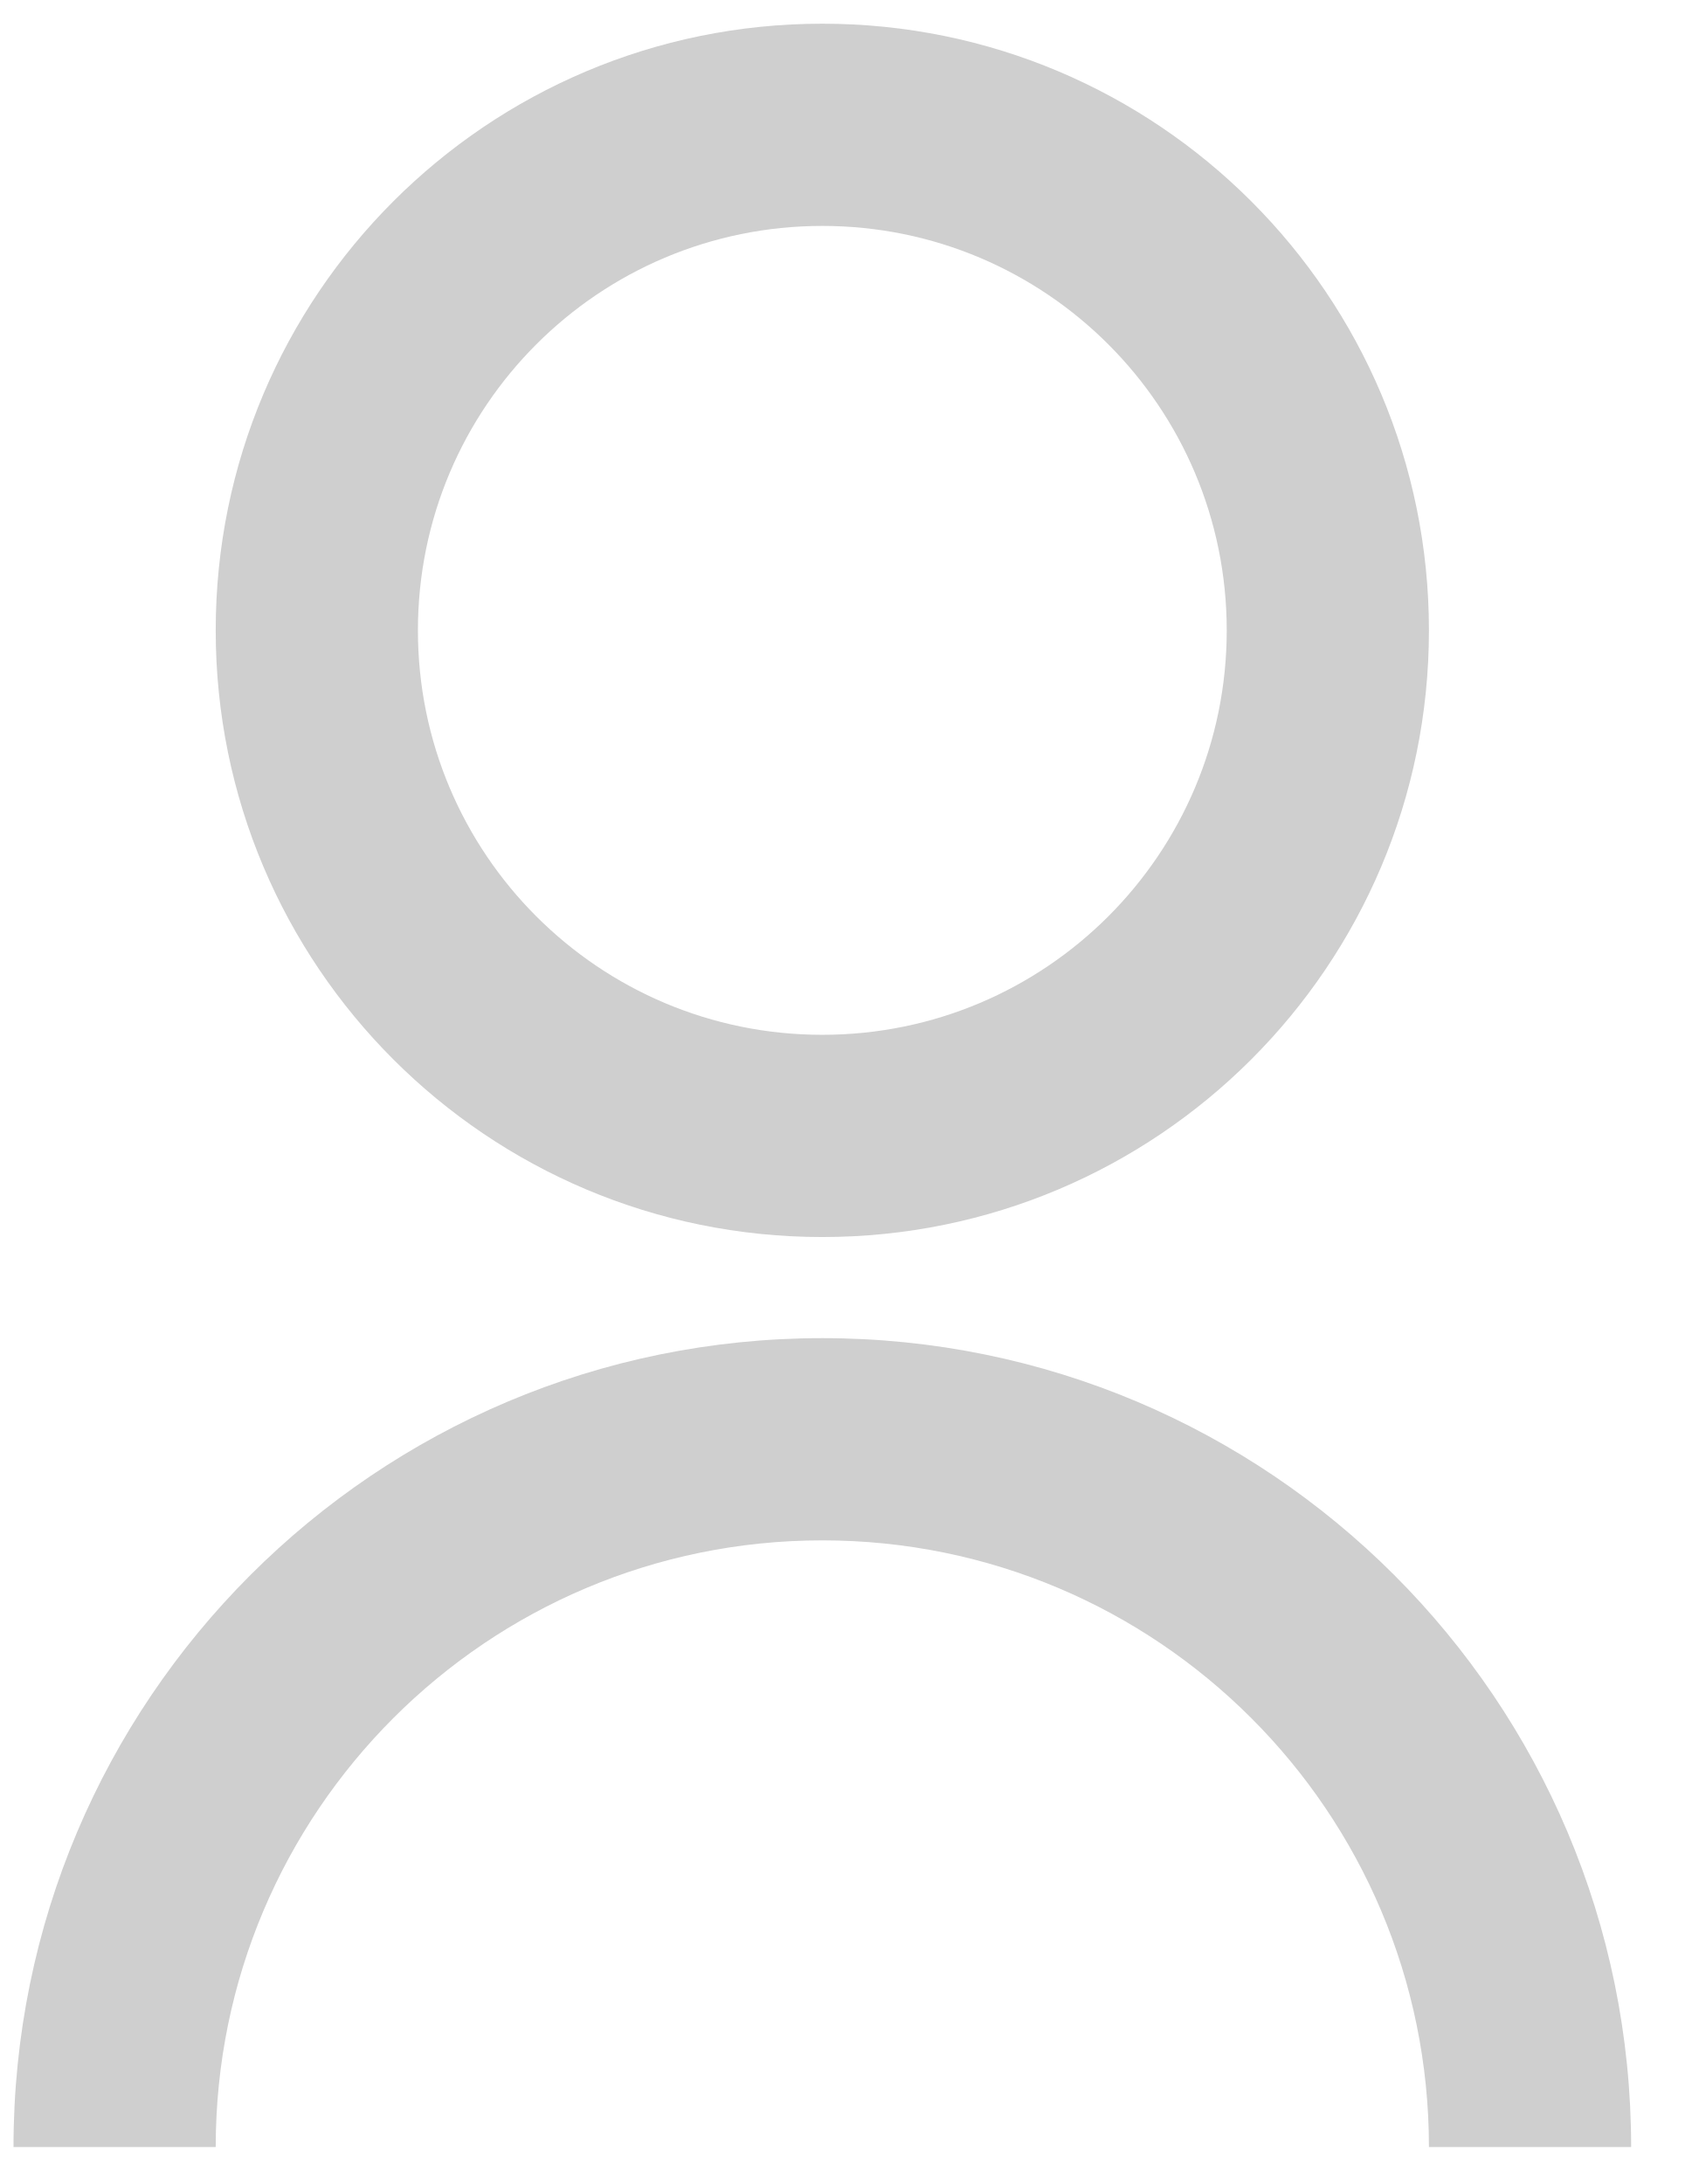
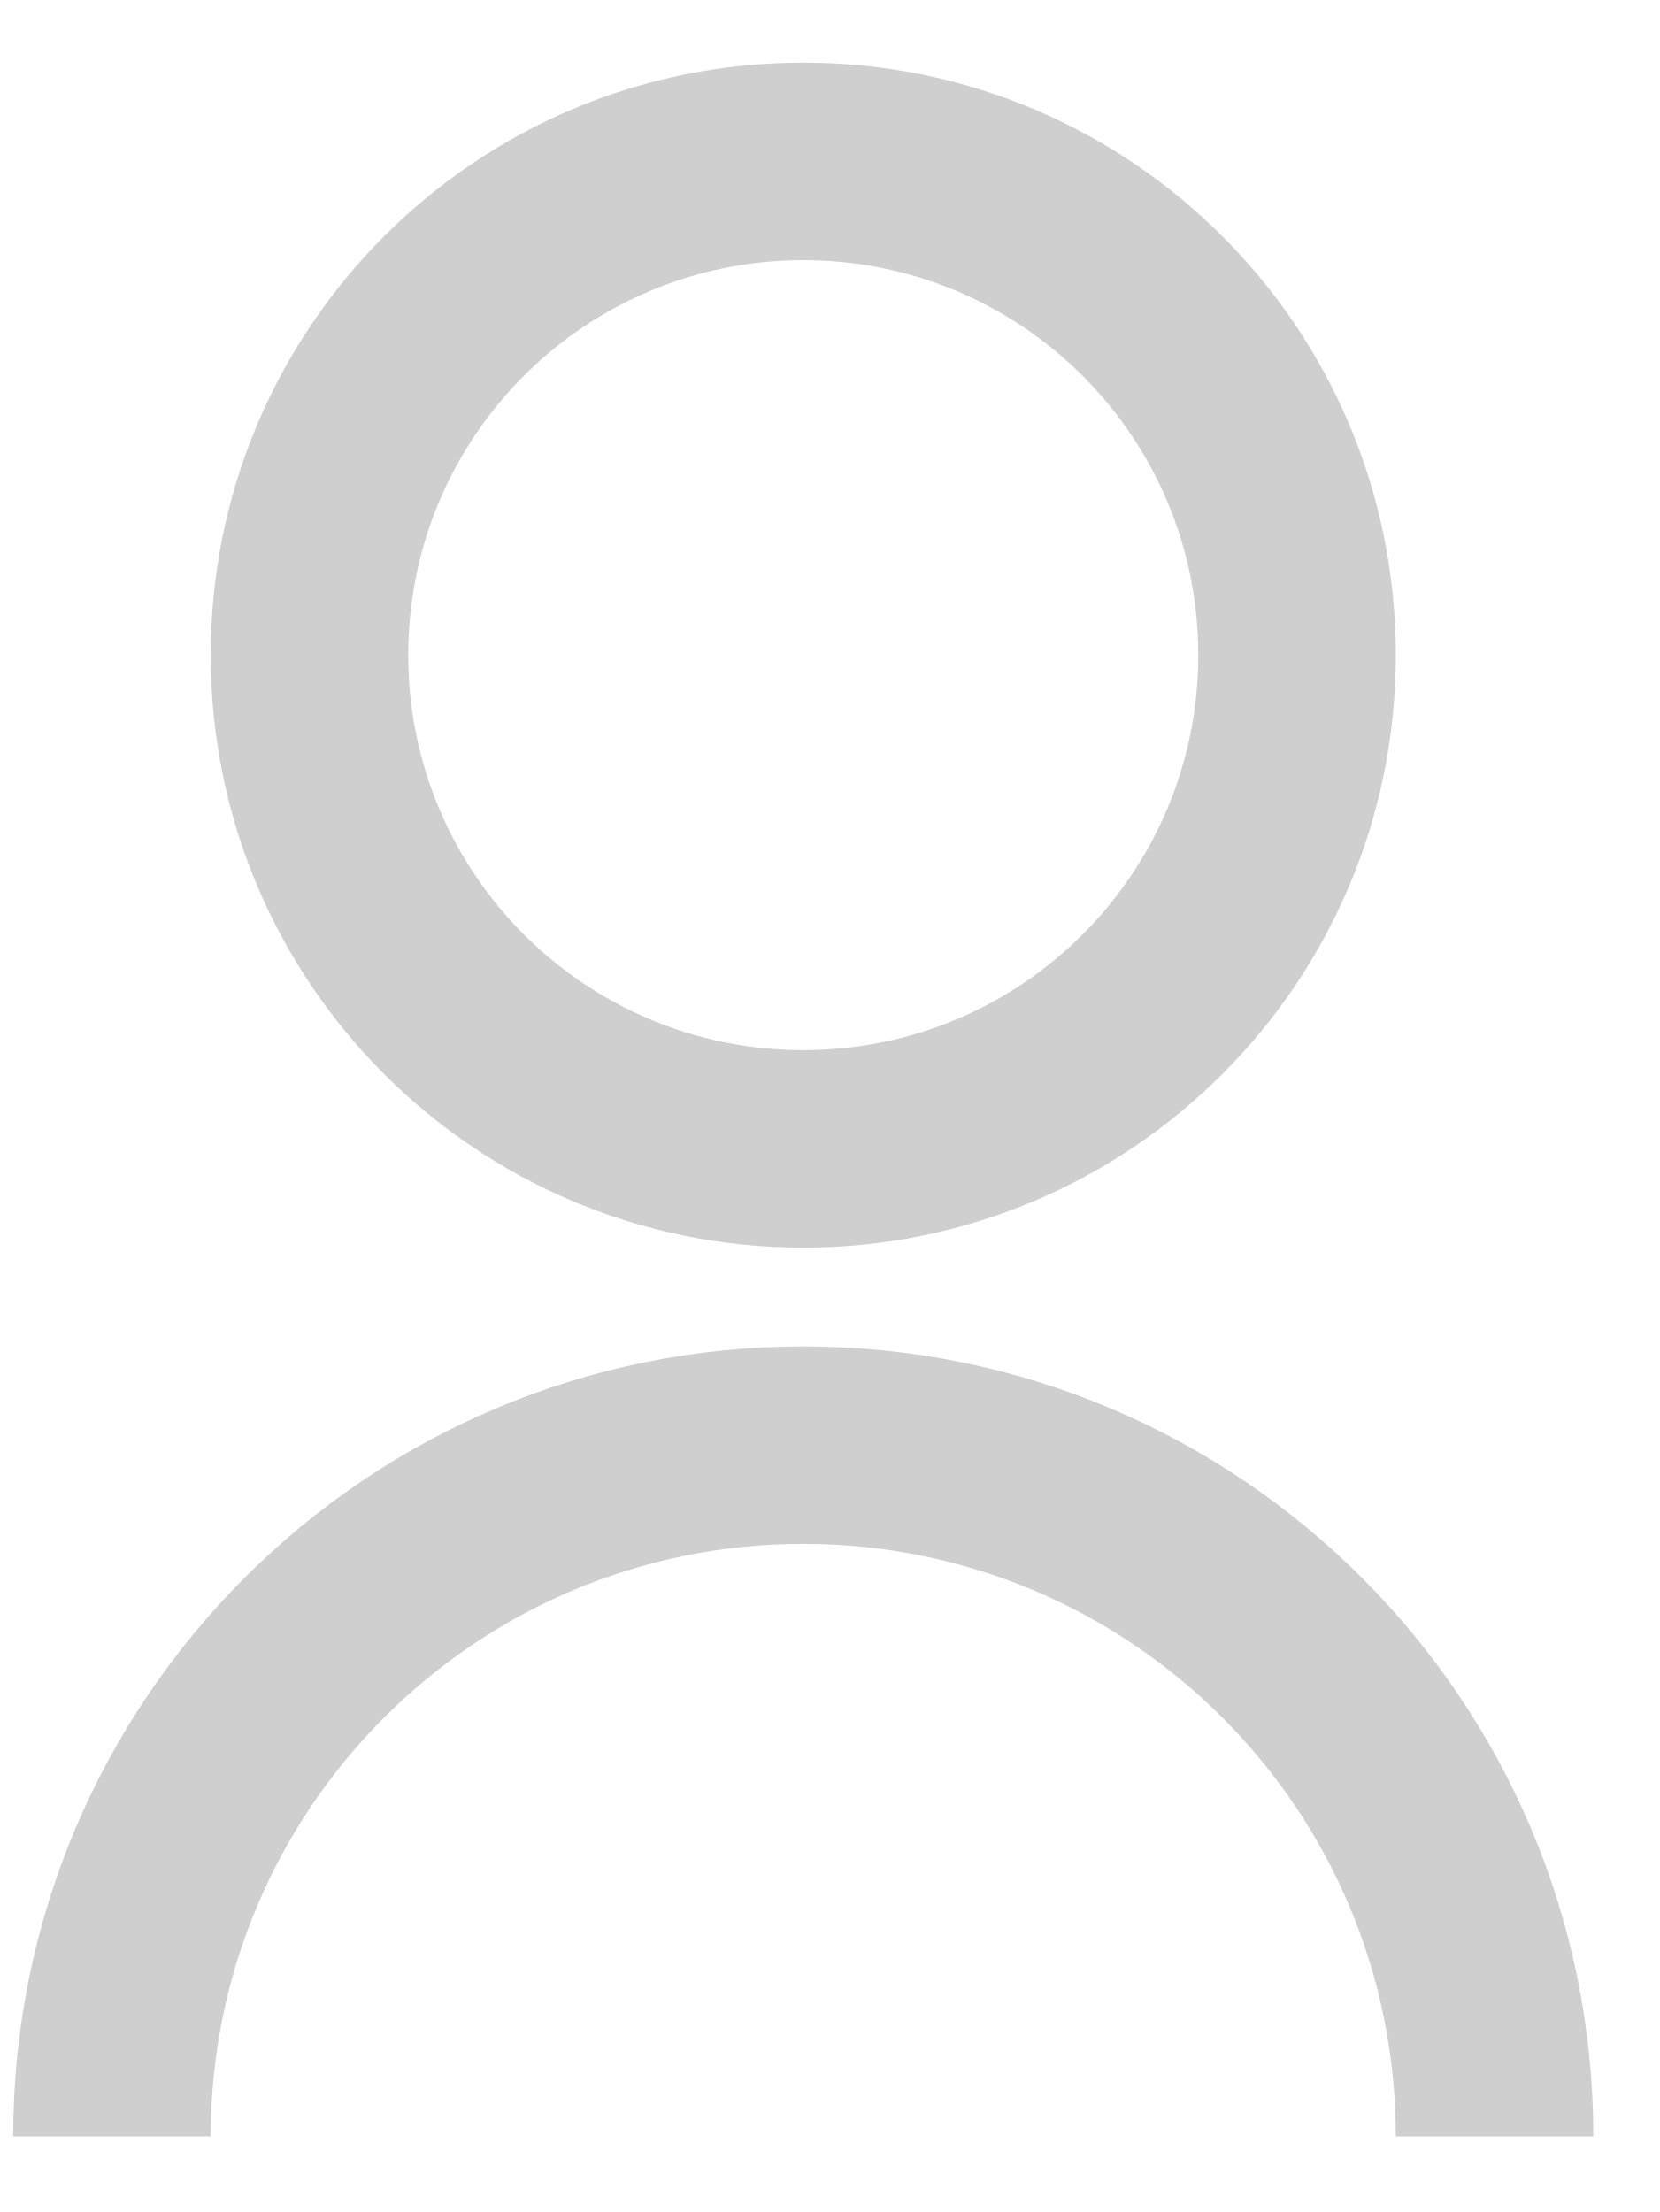
- <svg xmlns="http://www.w3.org/2000/svg" width="21" height="27" viewBox="0 0 21 27" fill="none">
-   <path d="M0.167 26.543C0.167 21.02 4.644 16.543 10.167 16.543C15.69 16.543 20.167 21.02 20.167 26.543H17.667C17.667 22.401 14.309 19.043 10.167 19.043C6.025 19.043 2.667 22.401 2.667 26.543H0.167ZM10.167 15.293C6.023 15.293 2.667 11.937 2.667 7.793C2.667 3.649 6.023 0.293 10.167 0.293C14.31 0.293 17.667 3.649 17.667 7.793C17.667 11.937 14.31 15.293 10.167 15.293ZM10.167 12.793C12.929 12.793 15.167 10.555 15.167 7.793C15.167 5.03 12.929 2.793 10.167 2.793C7.404 2.793 5.167 5.03 5.167 7.793C5.167 10.555 7.404 12.793 10.167 12.793Z" fill="#CFCFCF" />
+ <svg xmlns="http://www.w3.org/2000/svg" width="21" height="28" viewBox="0 0 21 28" fill="none">
+   <path d="M0.167 27.043C0.167 21.52 4.644 17.043 10.167 17.043C15.69 17.043 20.167 21.52 20.167 27.043H17.667C17.667 22.901 14.309 19.543 10.167 19.543C6.024 19.543 2.667 22.901 2.667 27.043H0.167ZM10.167 15.793C6.023 15.793 2.667 12.437 2.667 8.293C2.667 4.149 6.023 0.793 10.167 0.793C14.31 0.793 17.667 4.149 17.667 8.293C17.667 12.437 14.31 15.793 10.167 15.793ZM10.167 13.293C12.929 13.293 15.167 11.055 15.167 8.293C15.167 5.53 12.929 3.293 10.167 3.293C7.404 3.293 5.167 5.53 5.167 8.293C5.167 11.055 7.404 13.293 10.167 13.293Z" fill="#CFCFCF" />
</svg>
